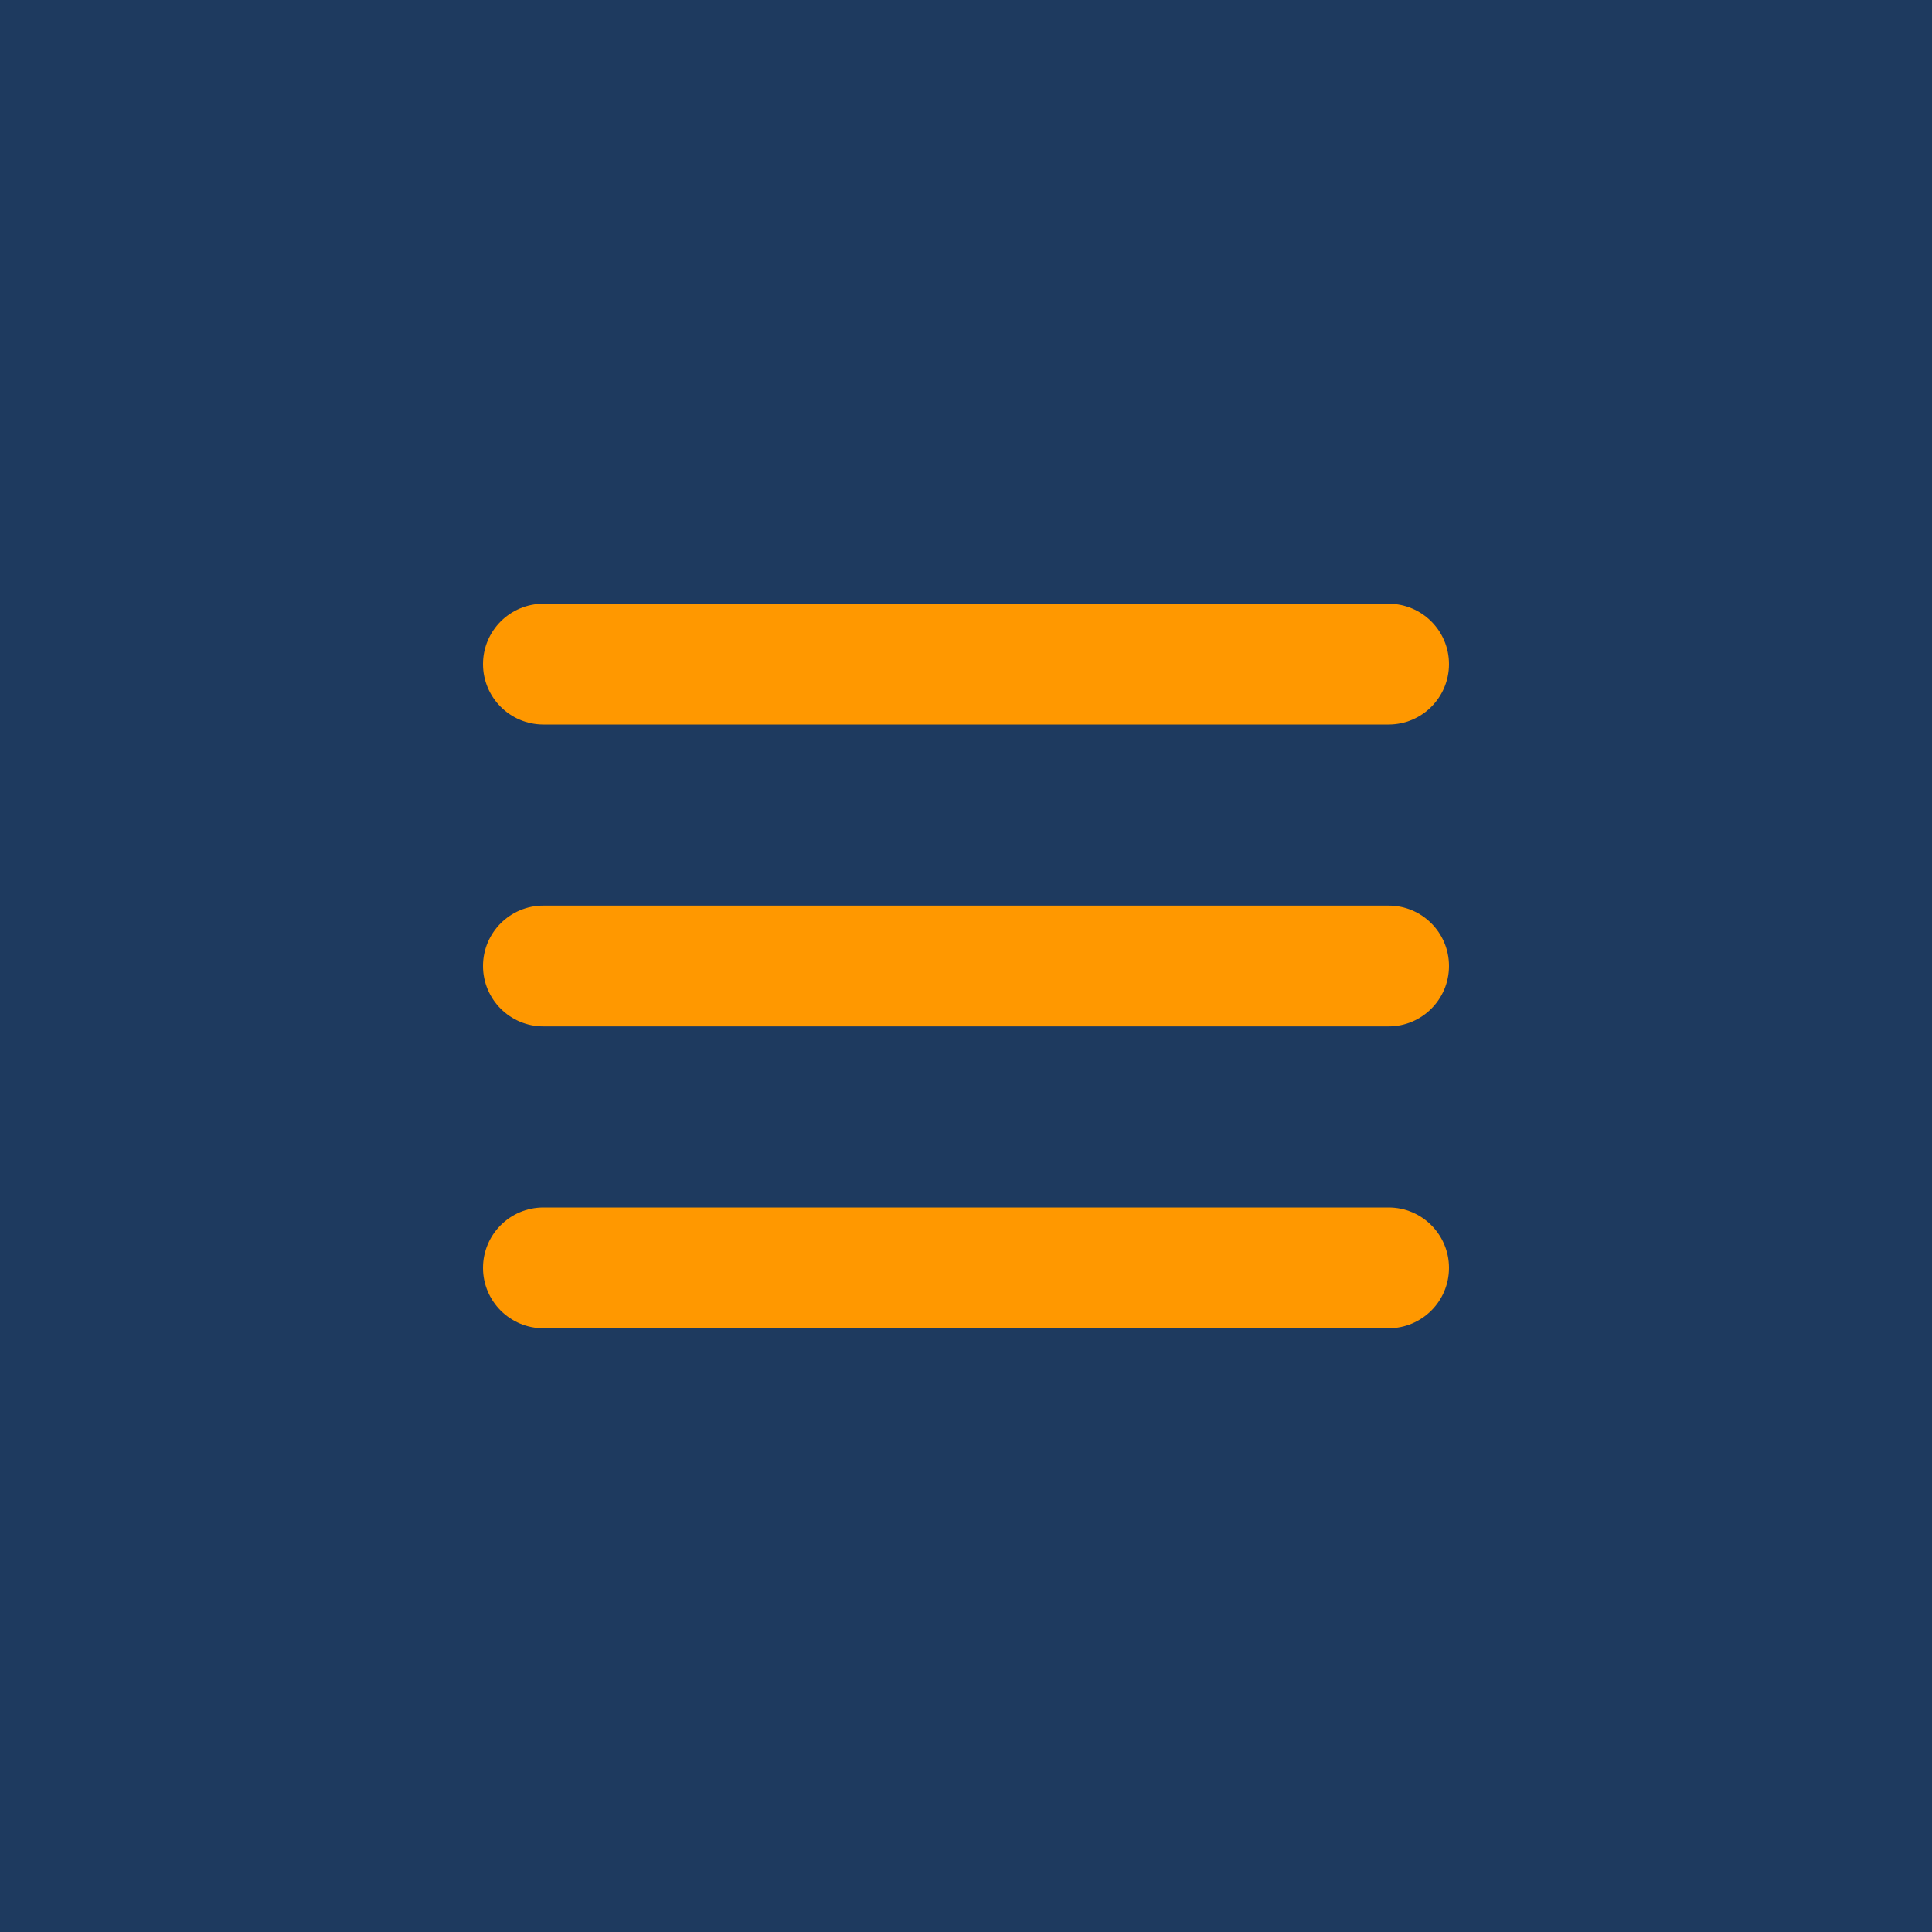
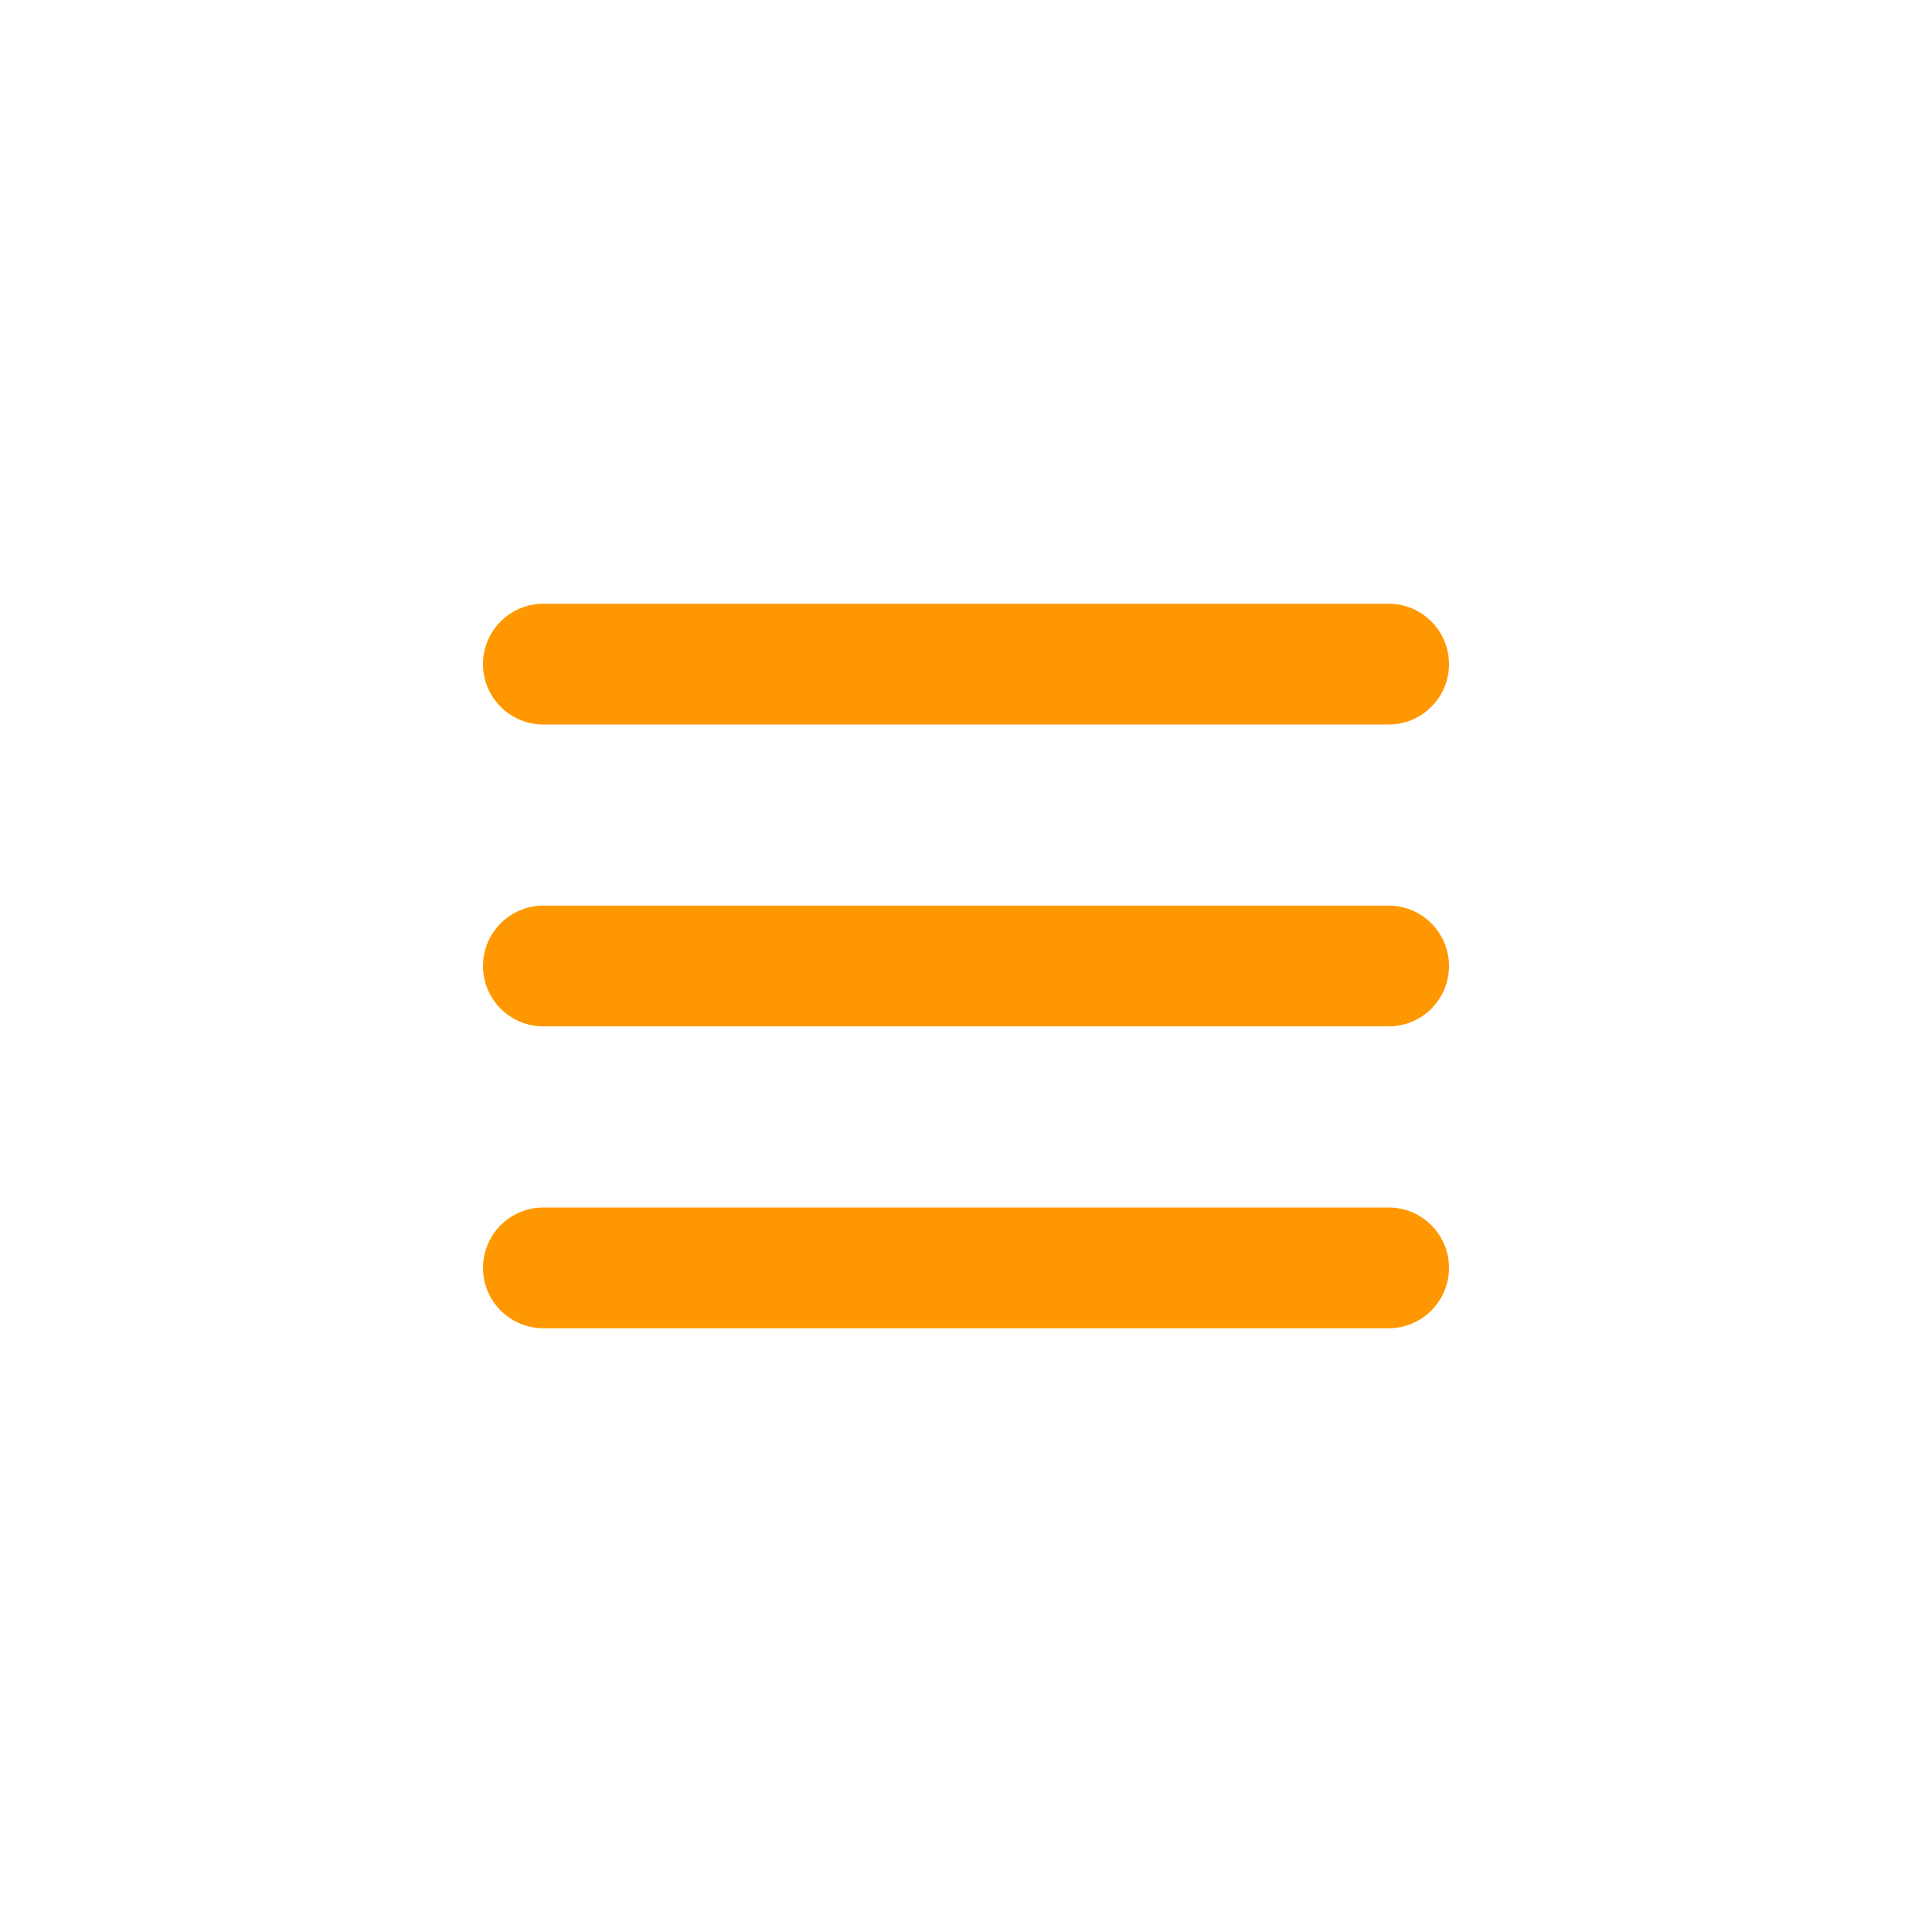
<svg xmlns="http://www.w3.org/2000/svg" viewBox="0 0 32 32">
-   <rect width="32" height="32" fill="#1e3a5f" />
+   <rect width="32" height="32" fill="#FFFFFF" />
  <rect x="8" y="10" width="16" height="2" rx="1" fill="#ff9800" />
  <rect x="8" y="15" width="16" height="2" rx="1" fill="#ff9800" />
  <rect x="8" y="20" width="16" height="2" rx="1" fill="#ff9800" />
</svg>
